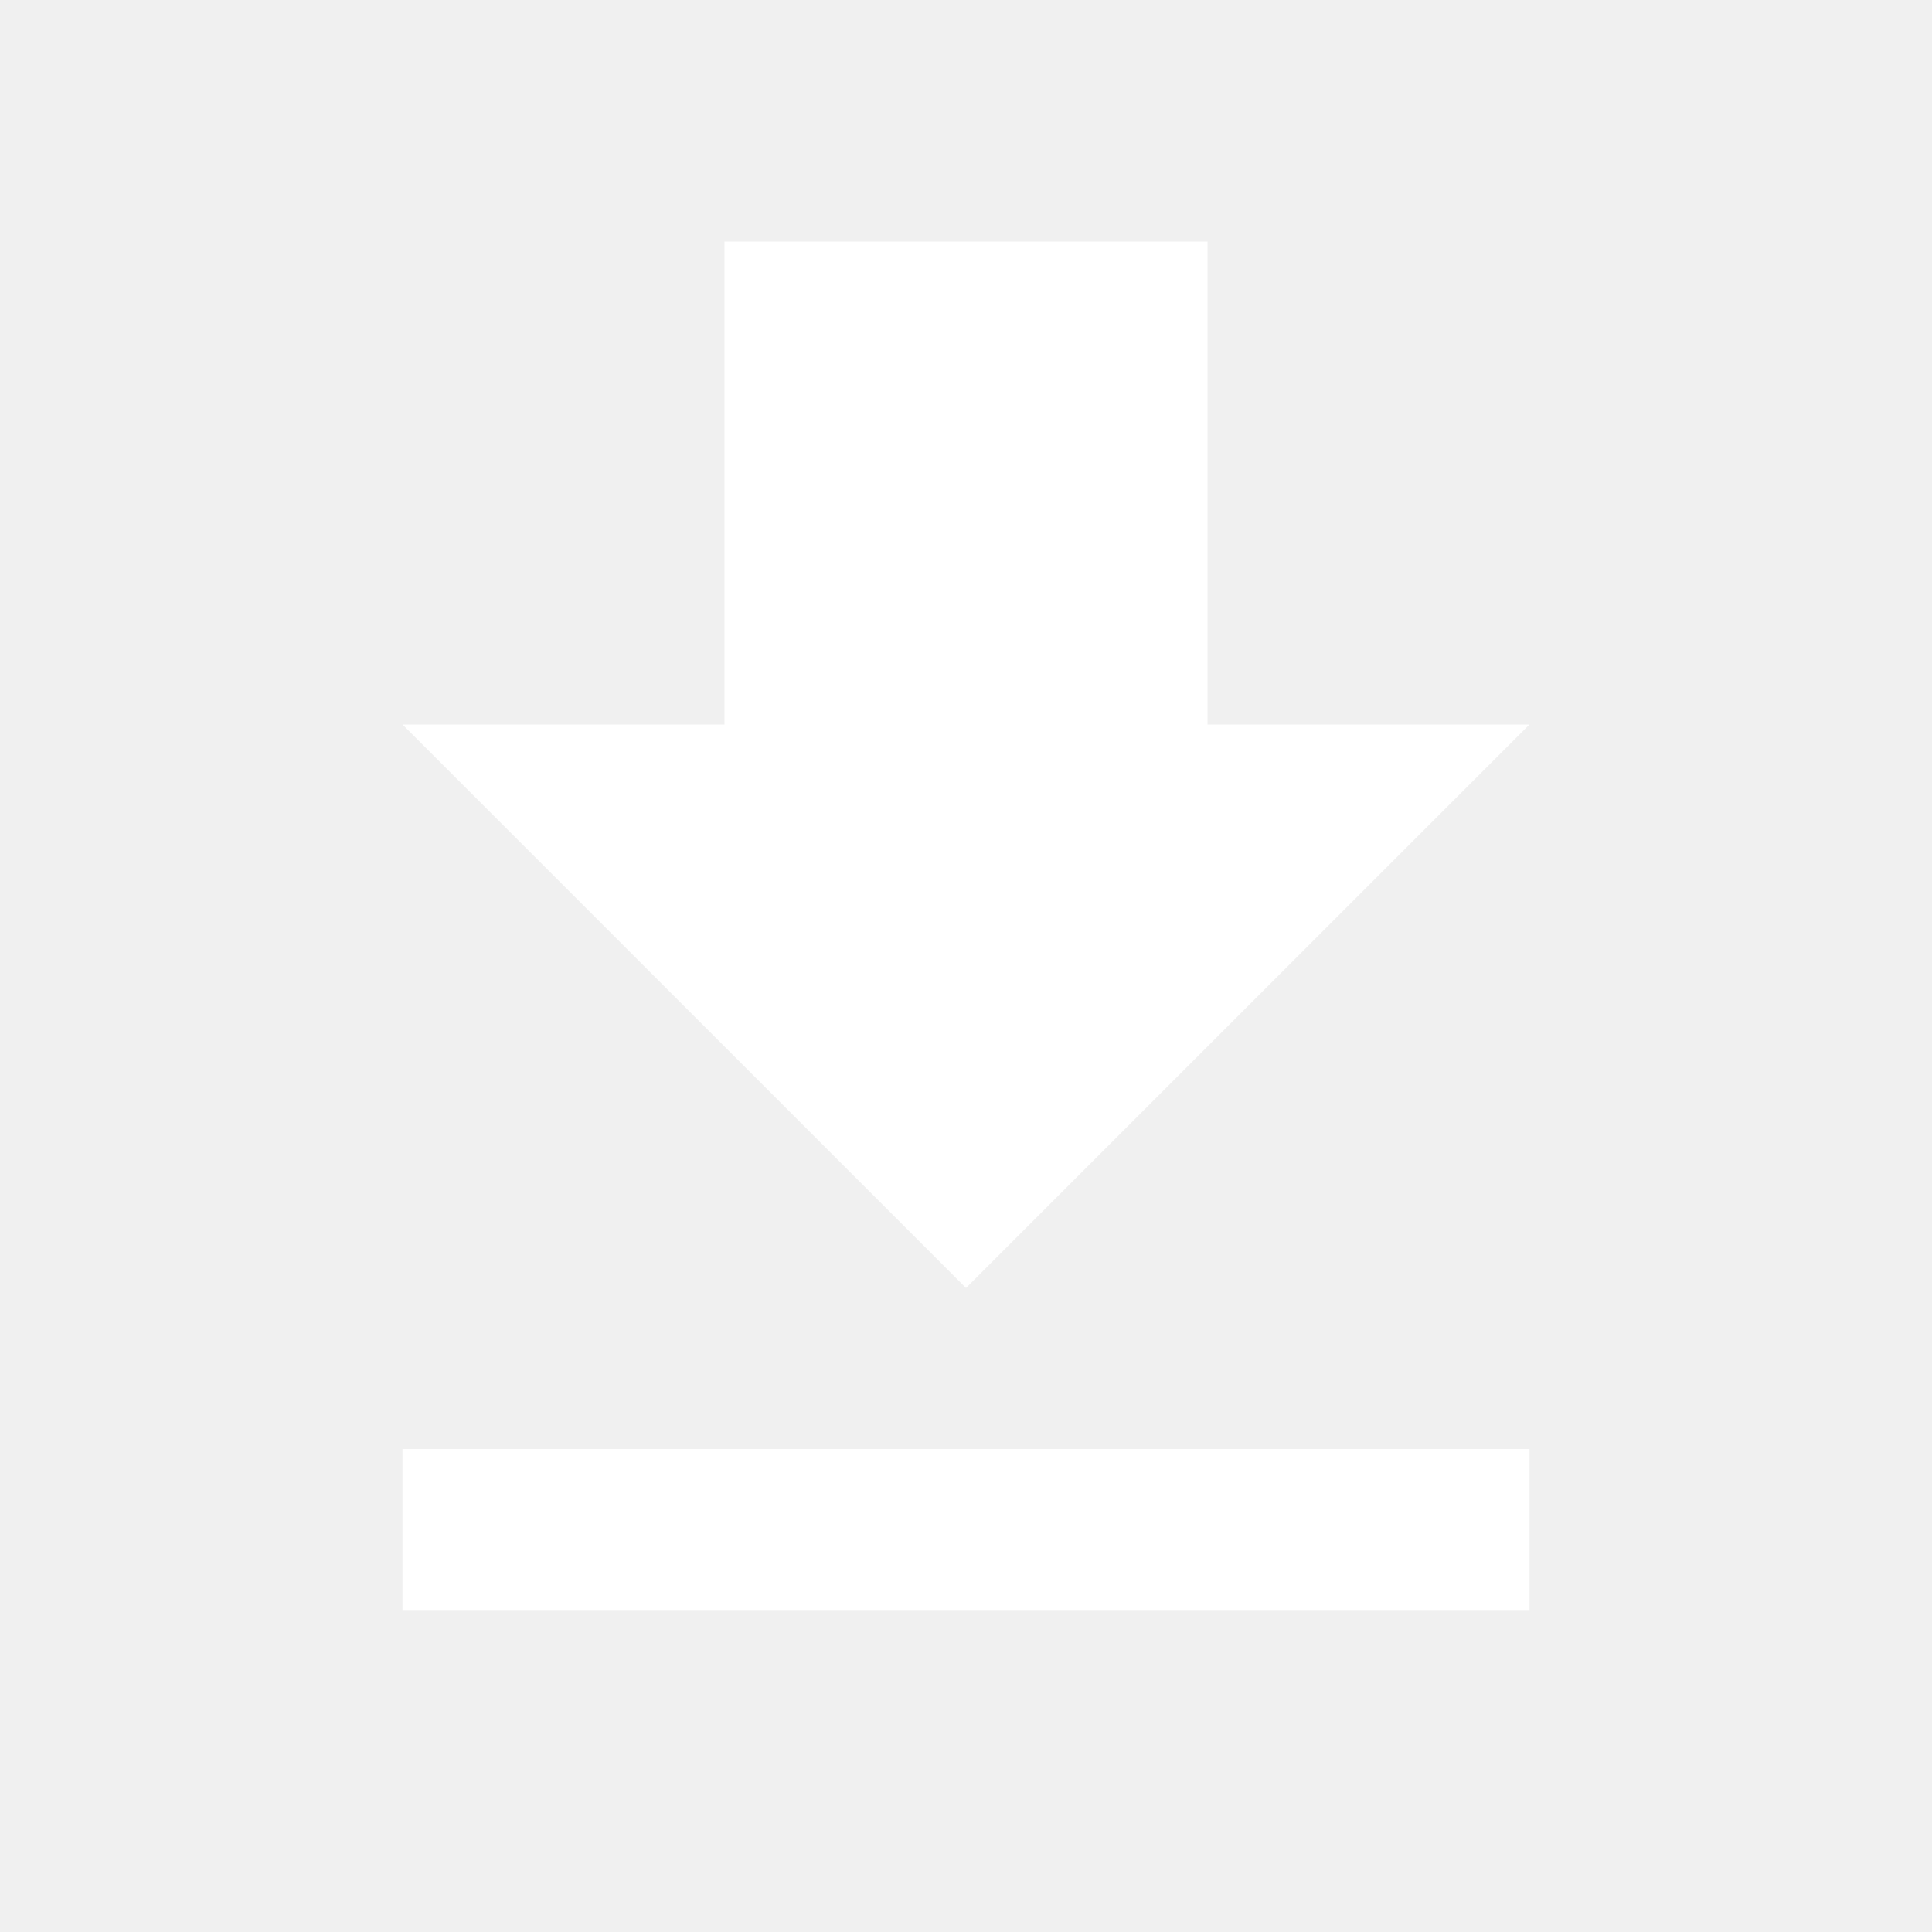
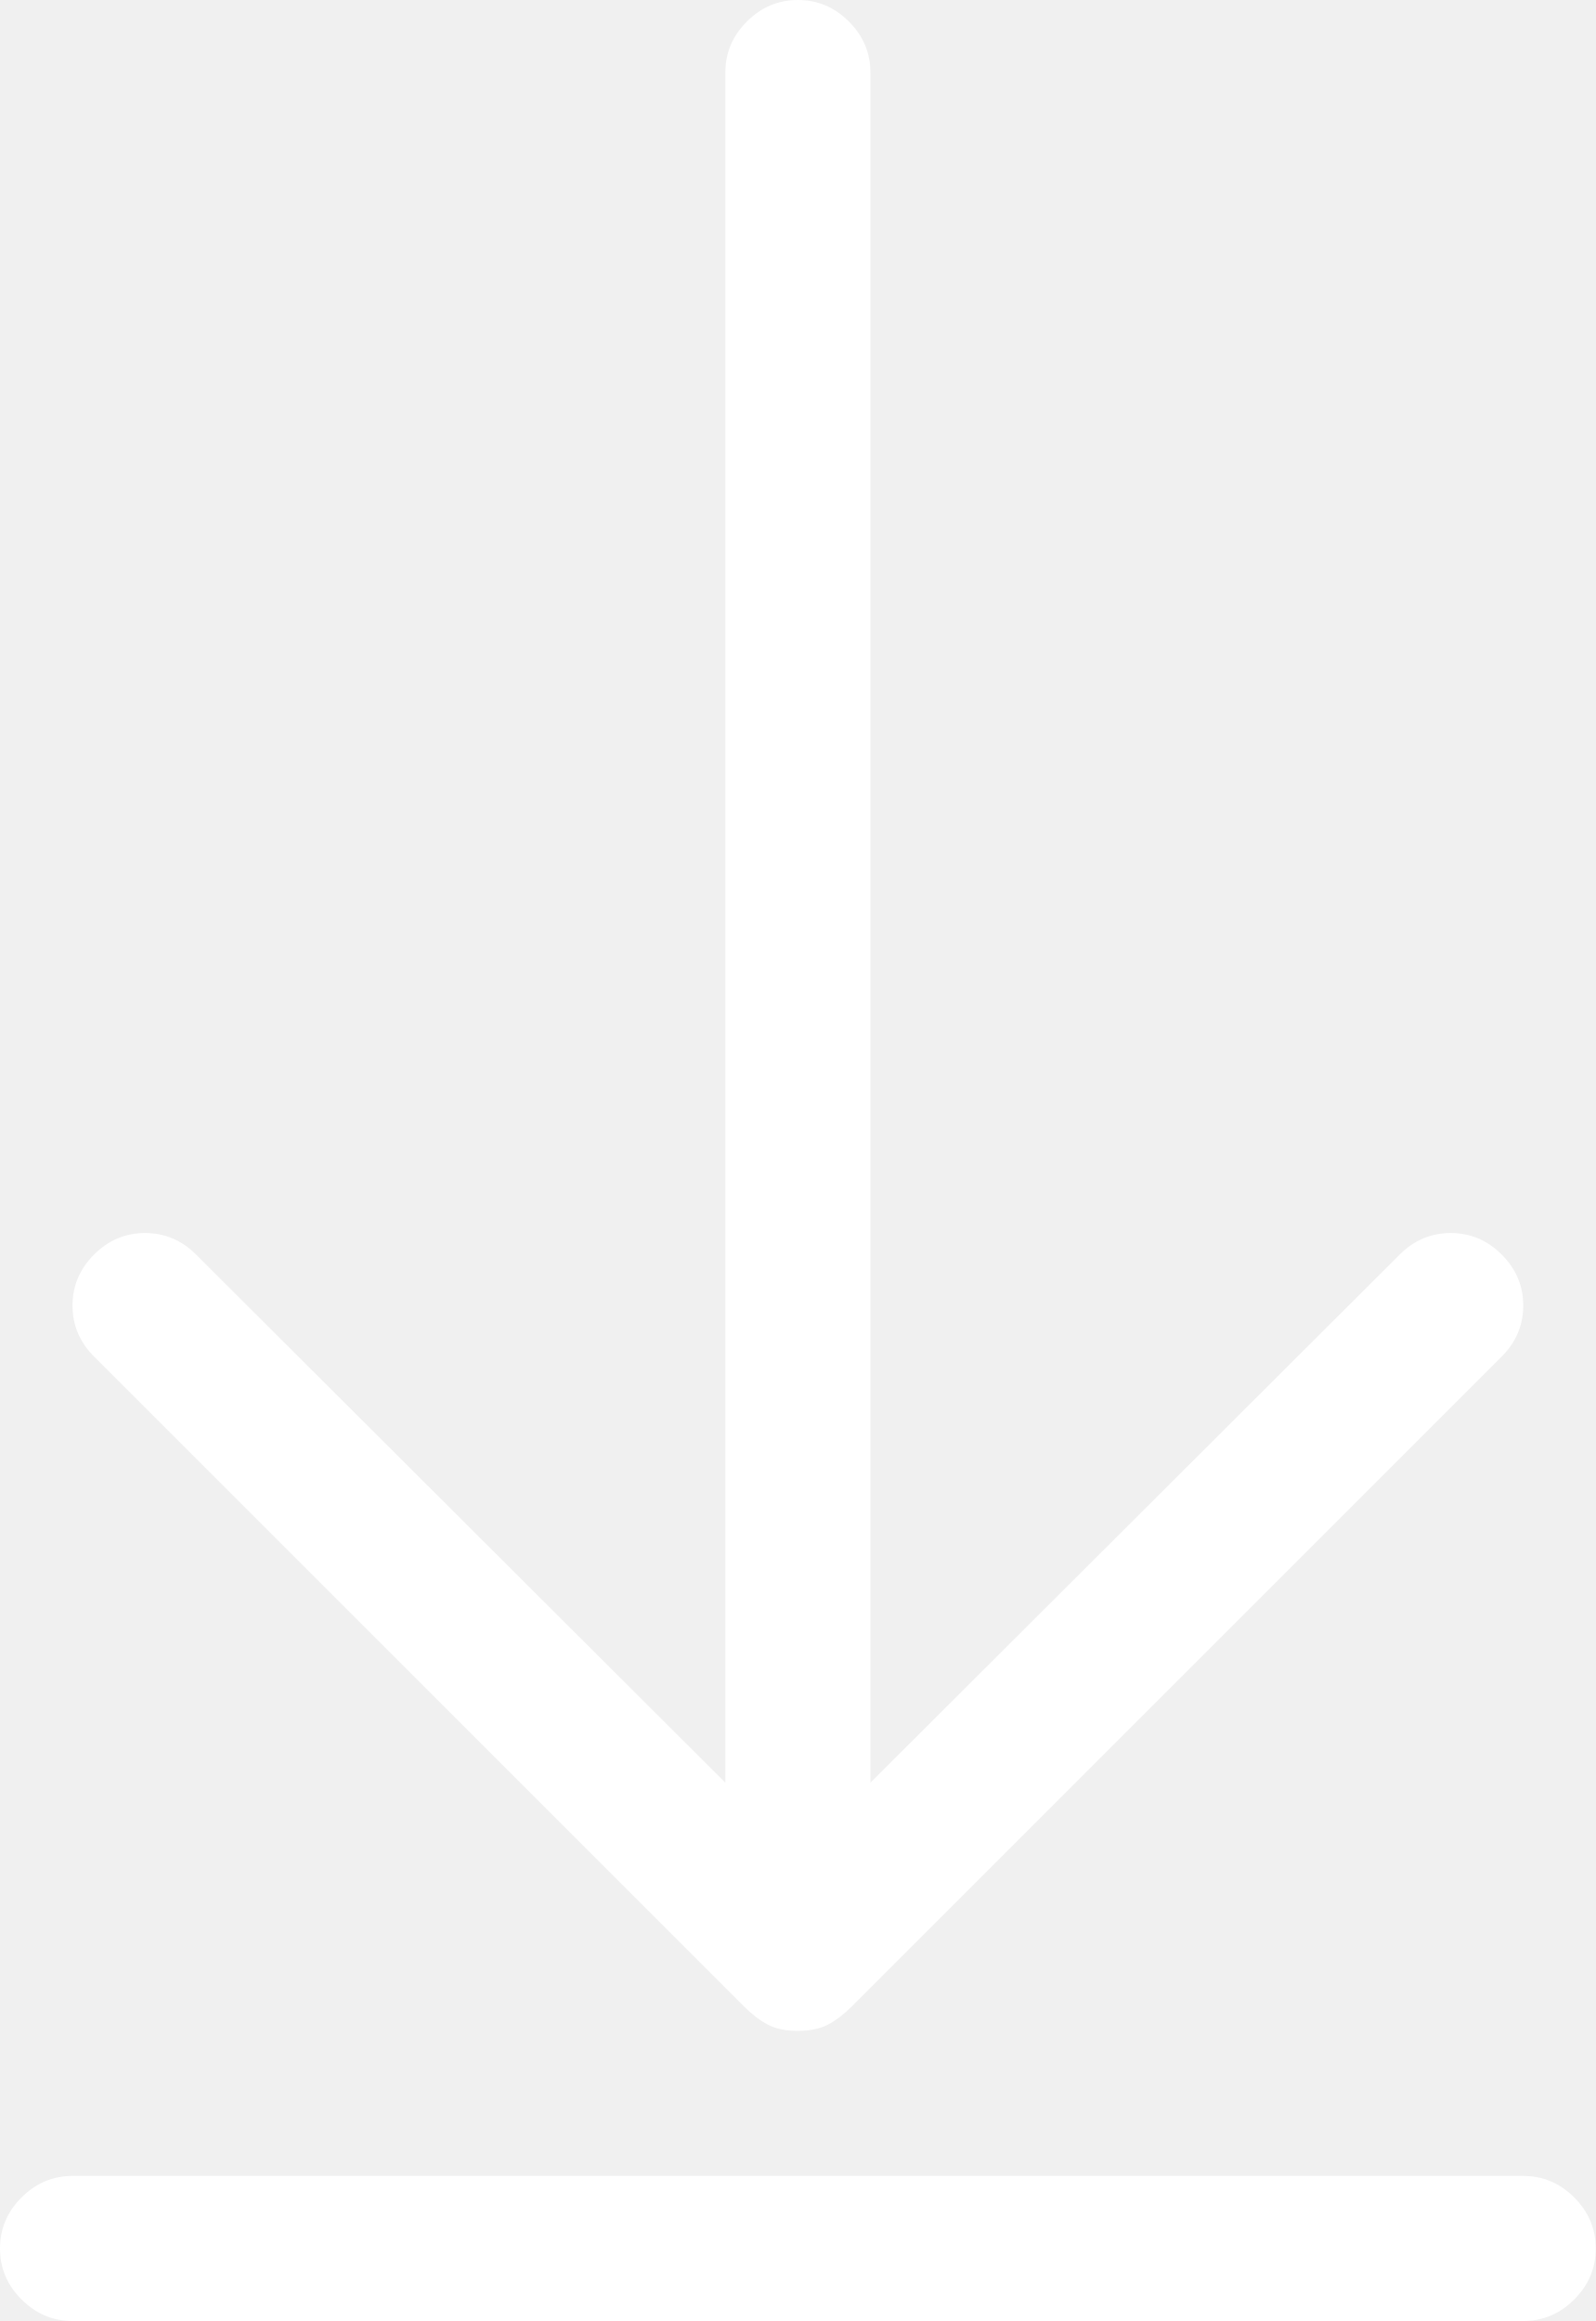
- <svg xmlns="http://www.w3.org/2000/svg" fill="#fff" width="512" height="512" viewBox="0 0 24 24">
-   <path d="M19 9h-4V3H9v6H5l7 7 7-7zM5 18v2h14v-2H5z" />
-   <path d="M0 0h24v24H0z" fill="none" />
+ <svg xmlns="http://www.w3.org/2000/svg" height="100%" viewBox="128 0 704 1024" width="100%">
+   <path d="M160,576C160,567.333 163.167,559.833 169.5,553.5C175.833,547.167 183.333,544 192,544C200.667,544 208.167,547.167 214.5,553.5L448,786.5L448,32C448,23.333 451.167,15.833 457.5,9.5C463.833,3.167 471.333,0 480,0C488.667,0 496.167,3.167 502.5,9.5C508.833,15.833 512,23.333 512,32L512,786.5L745.5,553.5C751.833,547.167 759.333,544 768,544C776.667,544 784.167,547.167 790.5,553.5C796.833,559.833 800,567.333 800,576C800,584.667 796.833,592.167 790.5,598.5L504,885C500.333,888.667 496.75,891.417 493.25,893.25C489.75,895.083 485.333,896 480,896C474.667,896 470.25,895.083 466.75,893.25C463.25,891.417 459.667,888.667 456,885L169.5,598.5C163.167,592.167 160,584.667 160,576ZM800,960C808.667,960 816.167,963.167 822.5,969.5C828.833,975.833 832,983.333 832,992C832,1000.67 828.833,1008.17 822.5,1014.5C816.167,1020.83 808.667,1024 800,1024L160,1024C151.333,1024 143.833,1020.83 137.5,1014.5C131.167,1008.17 128,1000.67 128,992C128,983.333 131.167,975.833 137.5,969.5C143.833,963.167 151.333,960 160,960Z" fill="#FFFFFF" fill-opacity="1">
+   </path>
</svg>
